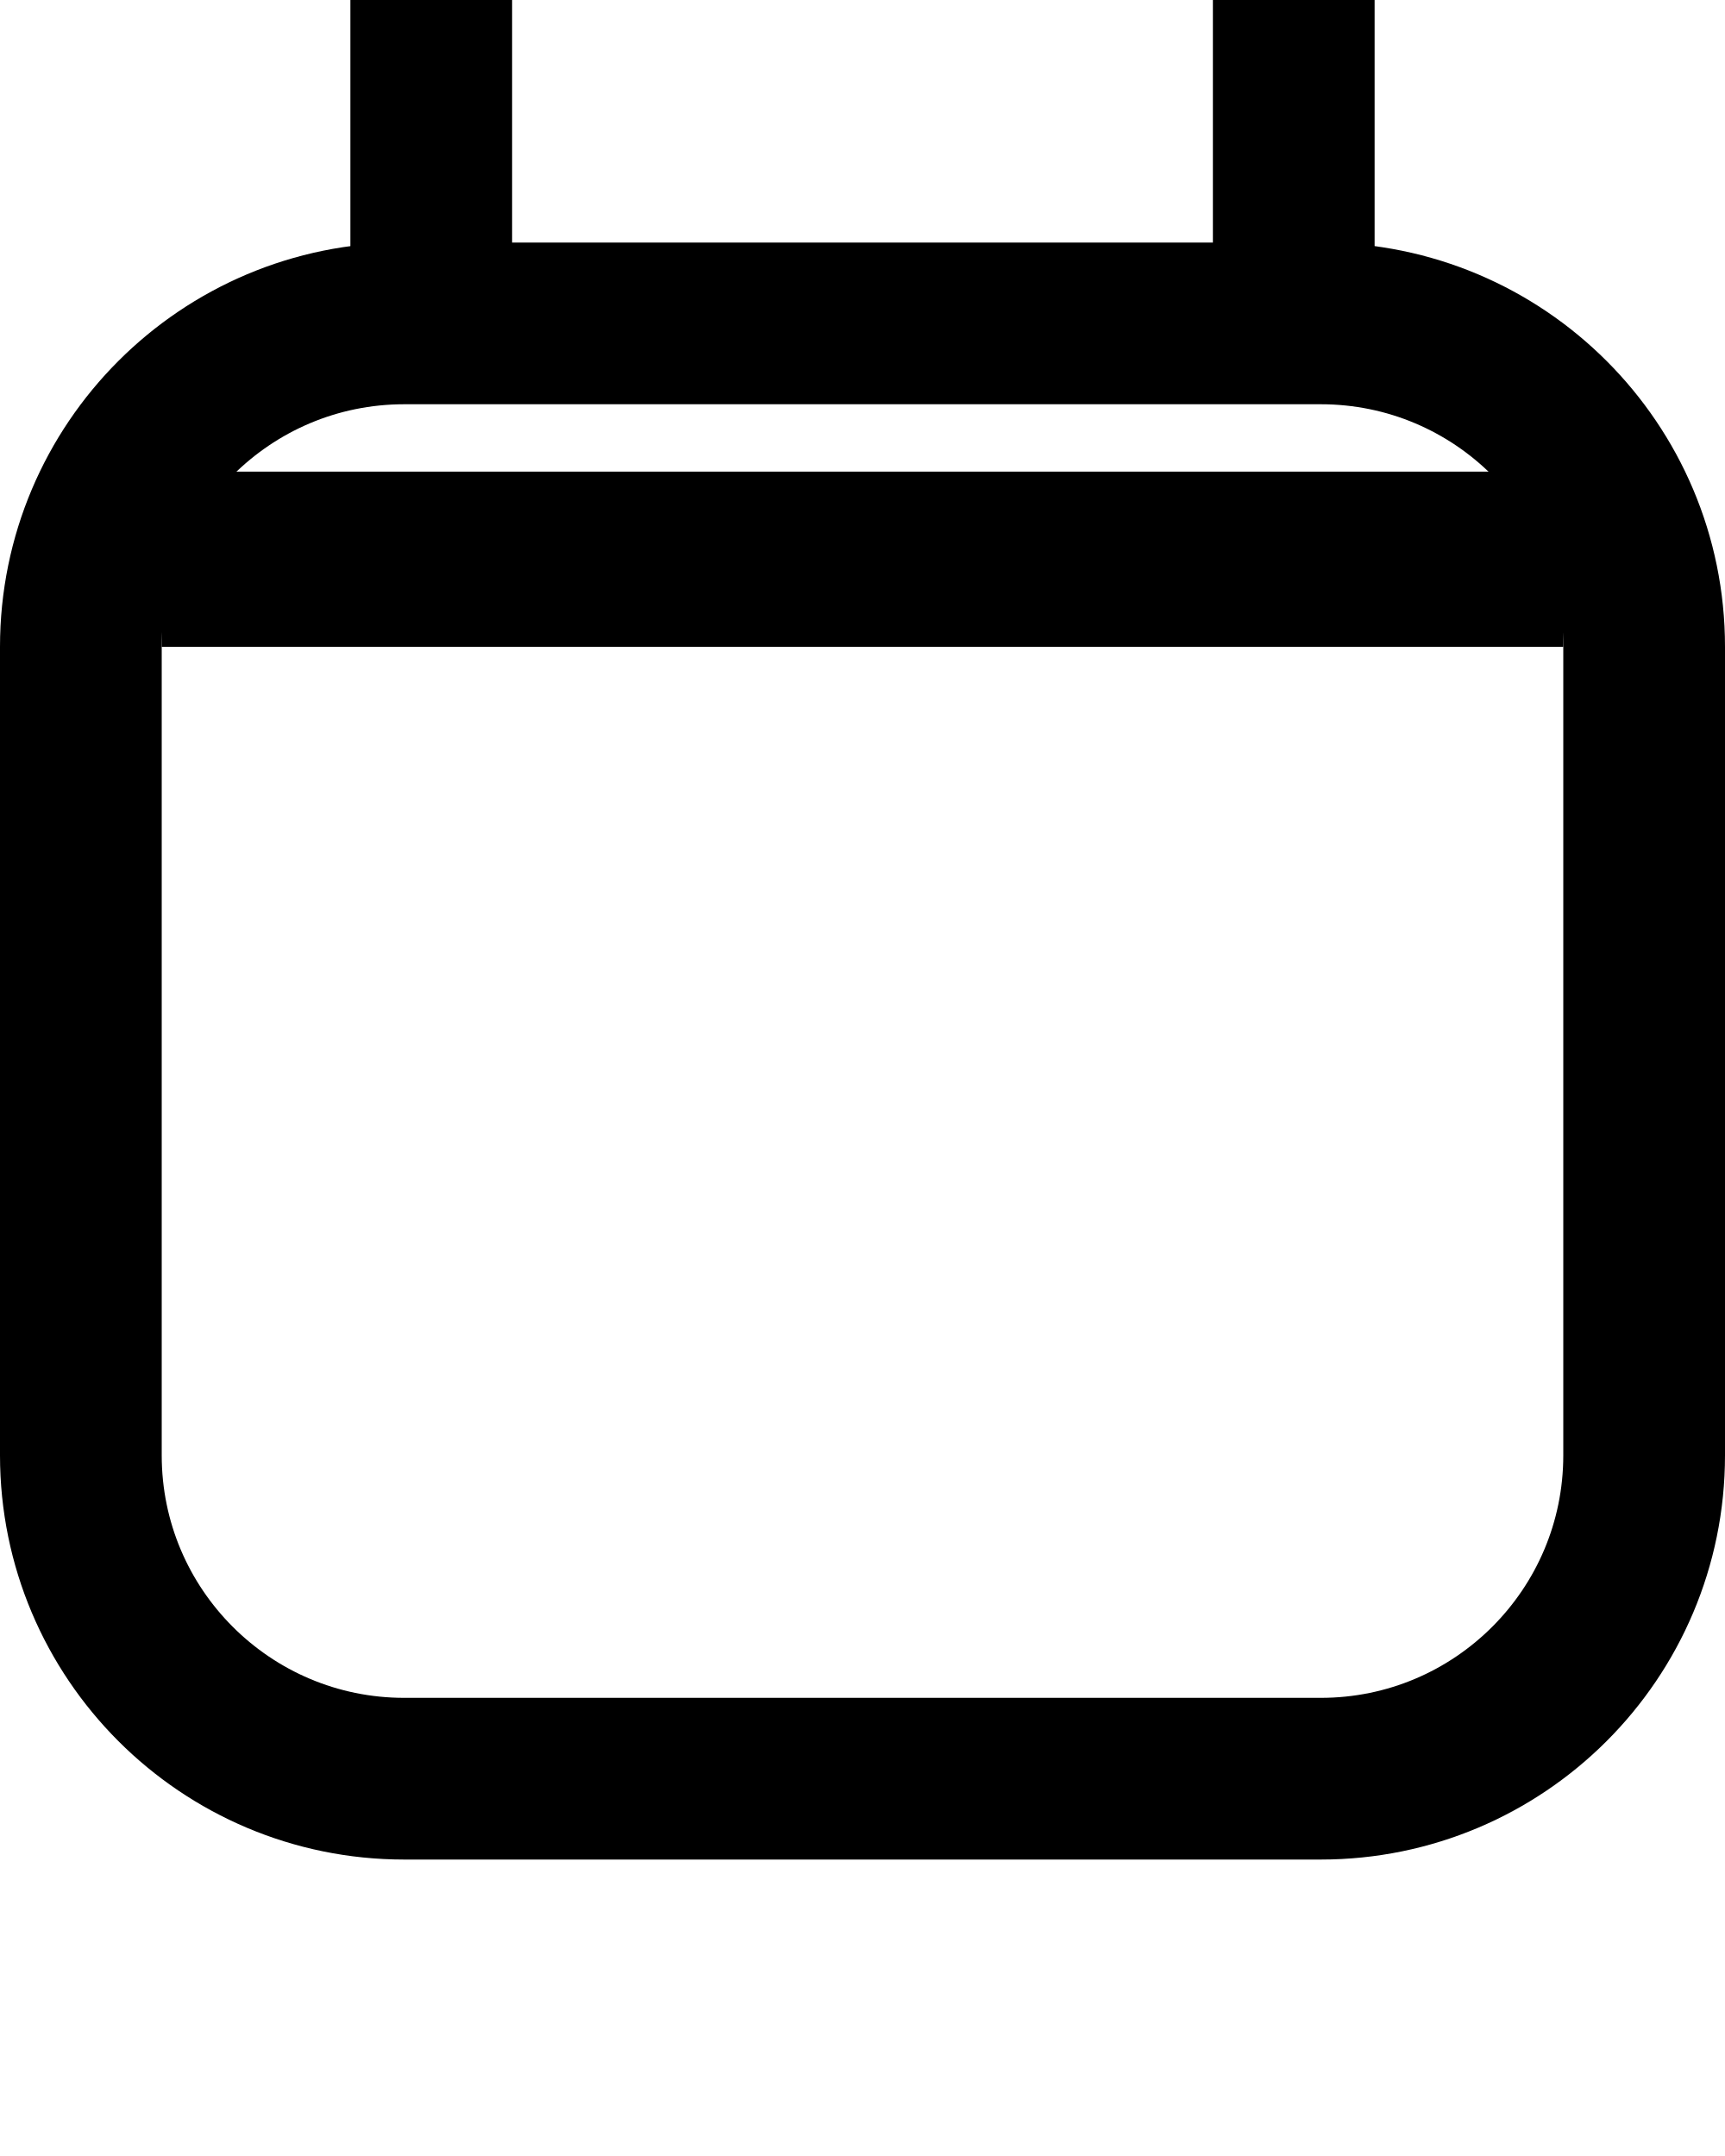
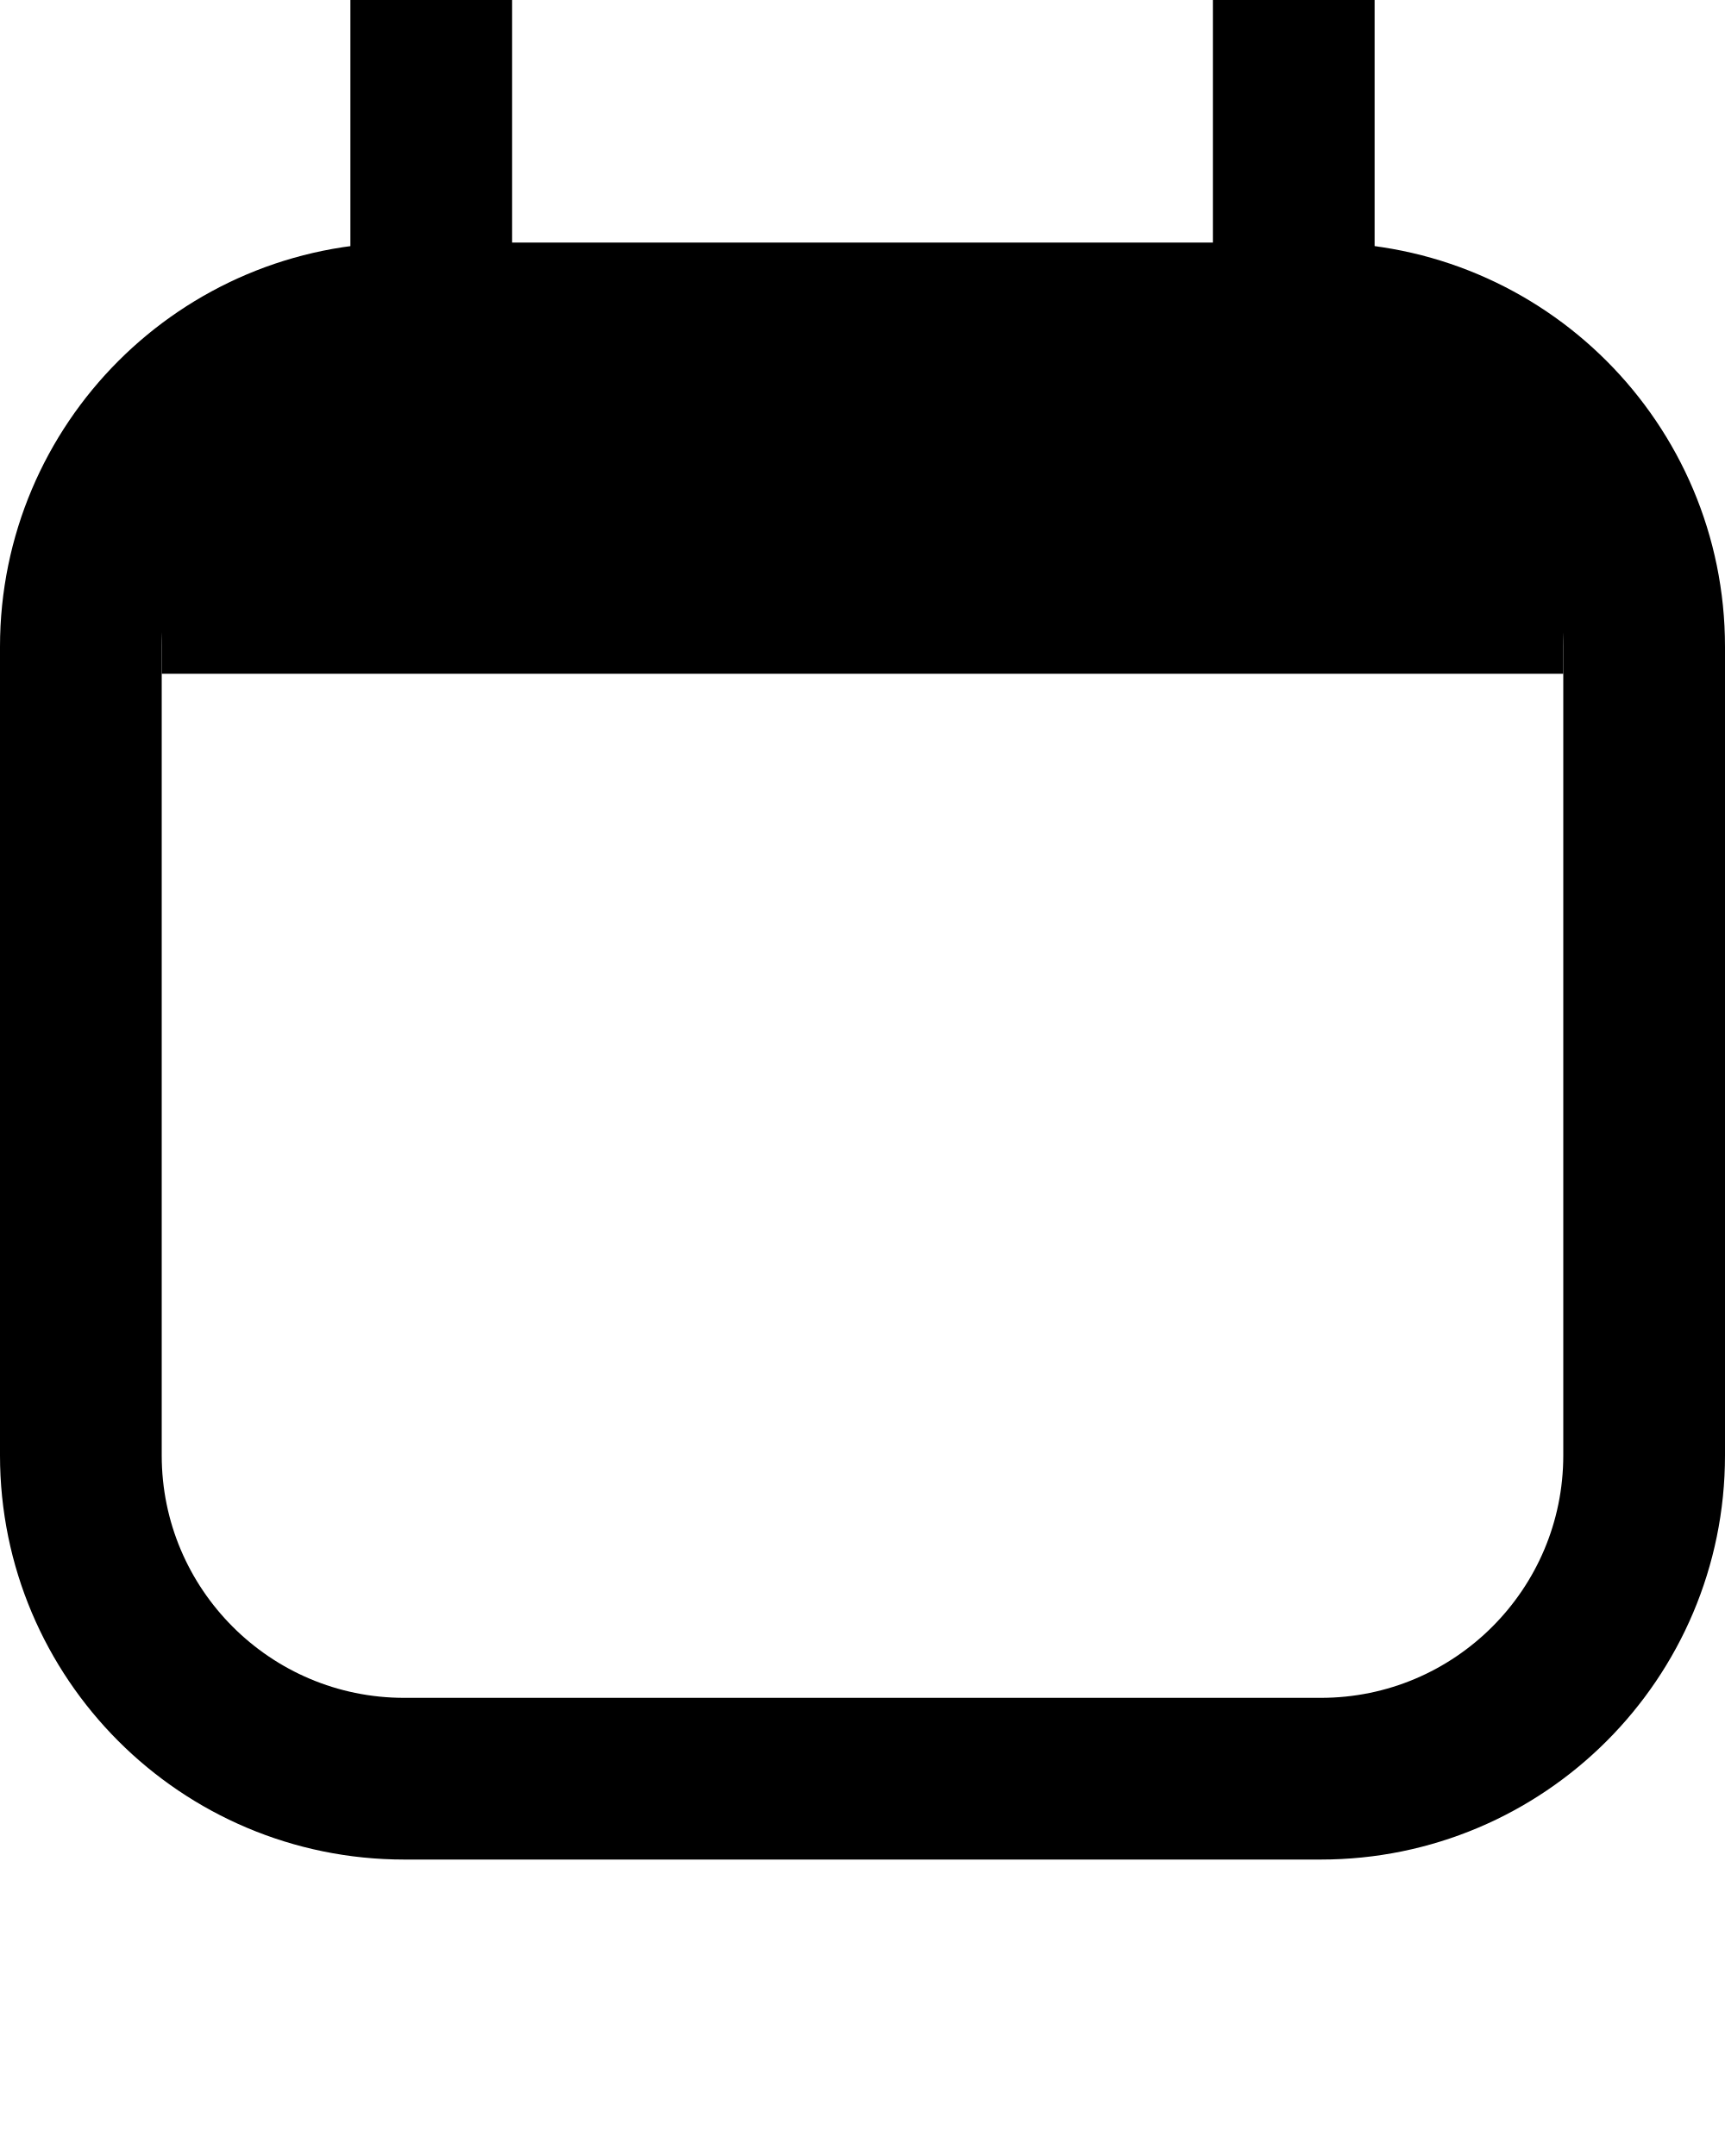
- <svg xmlns="http://www.w3.org/2000/svg" width="16" viewBox="0 0 16 20">
-   <rect width="14.5" height="13.5" rx="3" transform="translate(.75 3)" fill="none" stroke="currentColor" stroke-width="1.5" />
-   <rect width="13" height="1.625" transform="translate(1.5 4.375)" fill="currentColor" />
-   <line y1="3" transform="translate(4 0)" fill="none" stroke="currentColor" stroke-width="1.5" />
-   <line y1="3" transform="translate(12 0)" fill="none" stroke="currentColor" stroke-width="1.5" />
+ <svg xmlns="http://www.w3.org/2000/svg" width="16" viewBox="0 0 16 20" fill="none" stroke="currentColor" stroke-width="1.5">
+   <rect width="14.5" height="13.5" x=".75" y="3" rx="3" />
+   <rect width="13" height="2.75" x="1.5" y="3.5" fill="currentColor" stroke="none" />
+   <line x1="4" y1="0" x2="4" y2="3" />
+   <line x1="12" y1="0" x2="12" y2="3" />
</svg>
